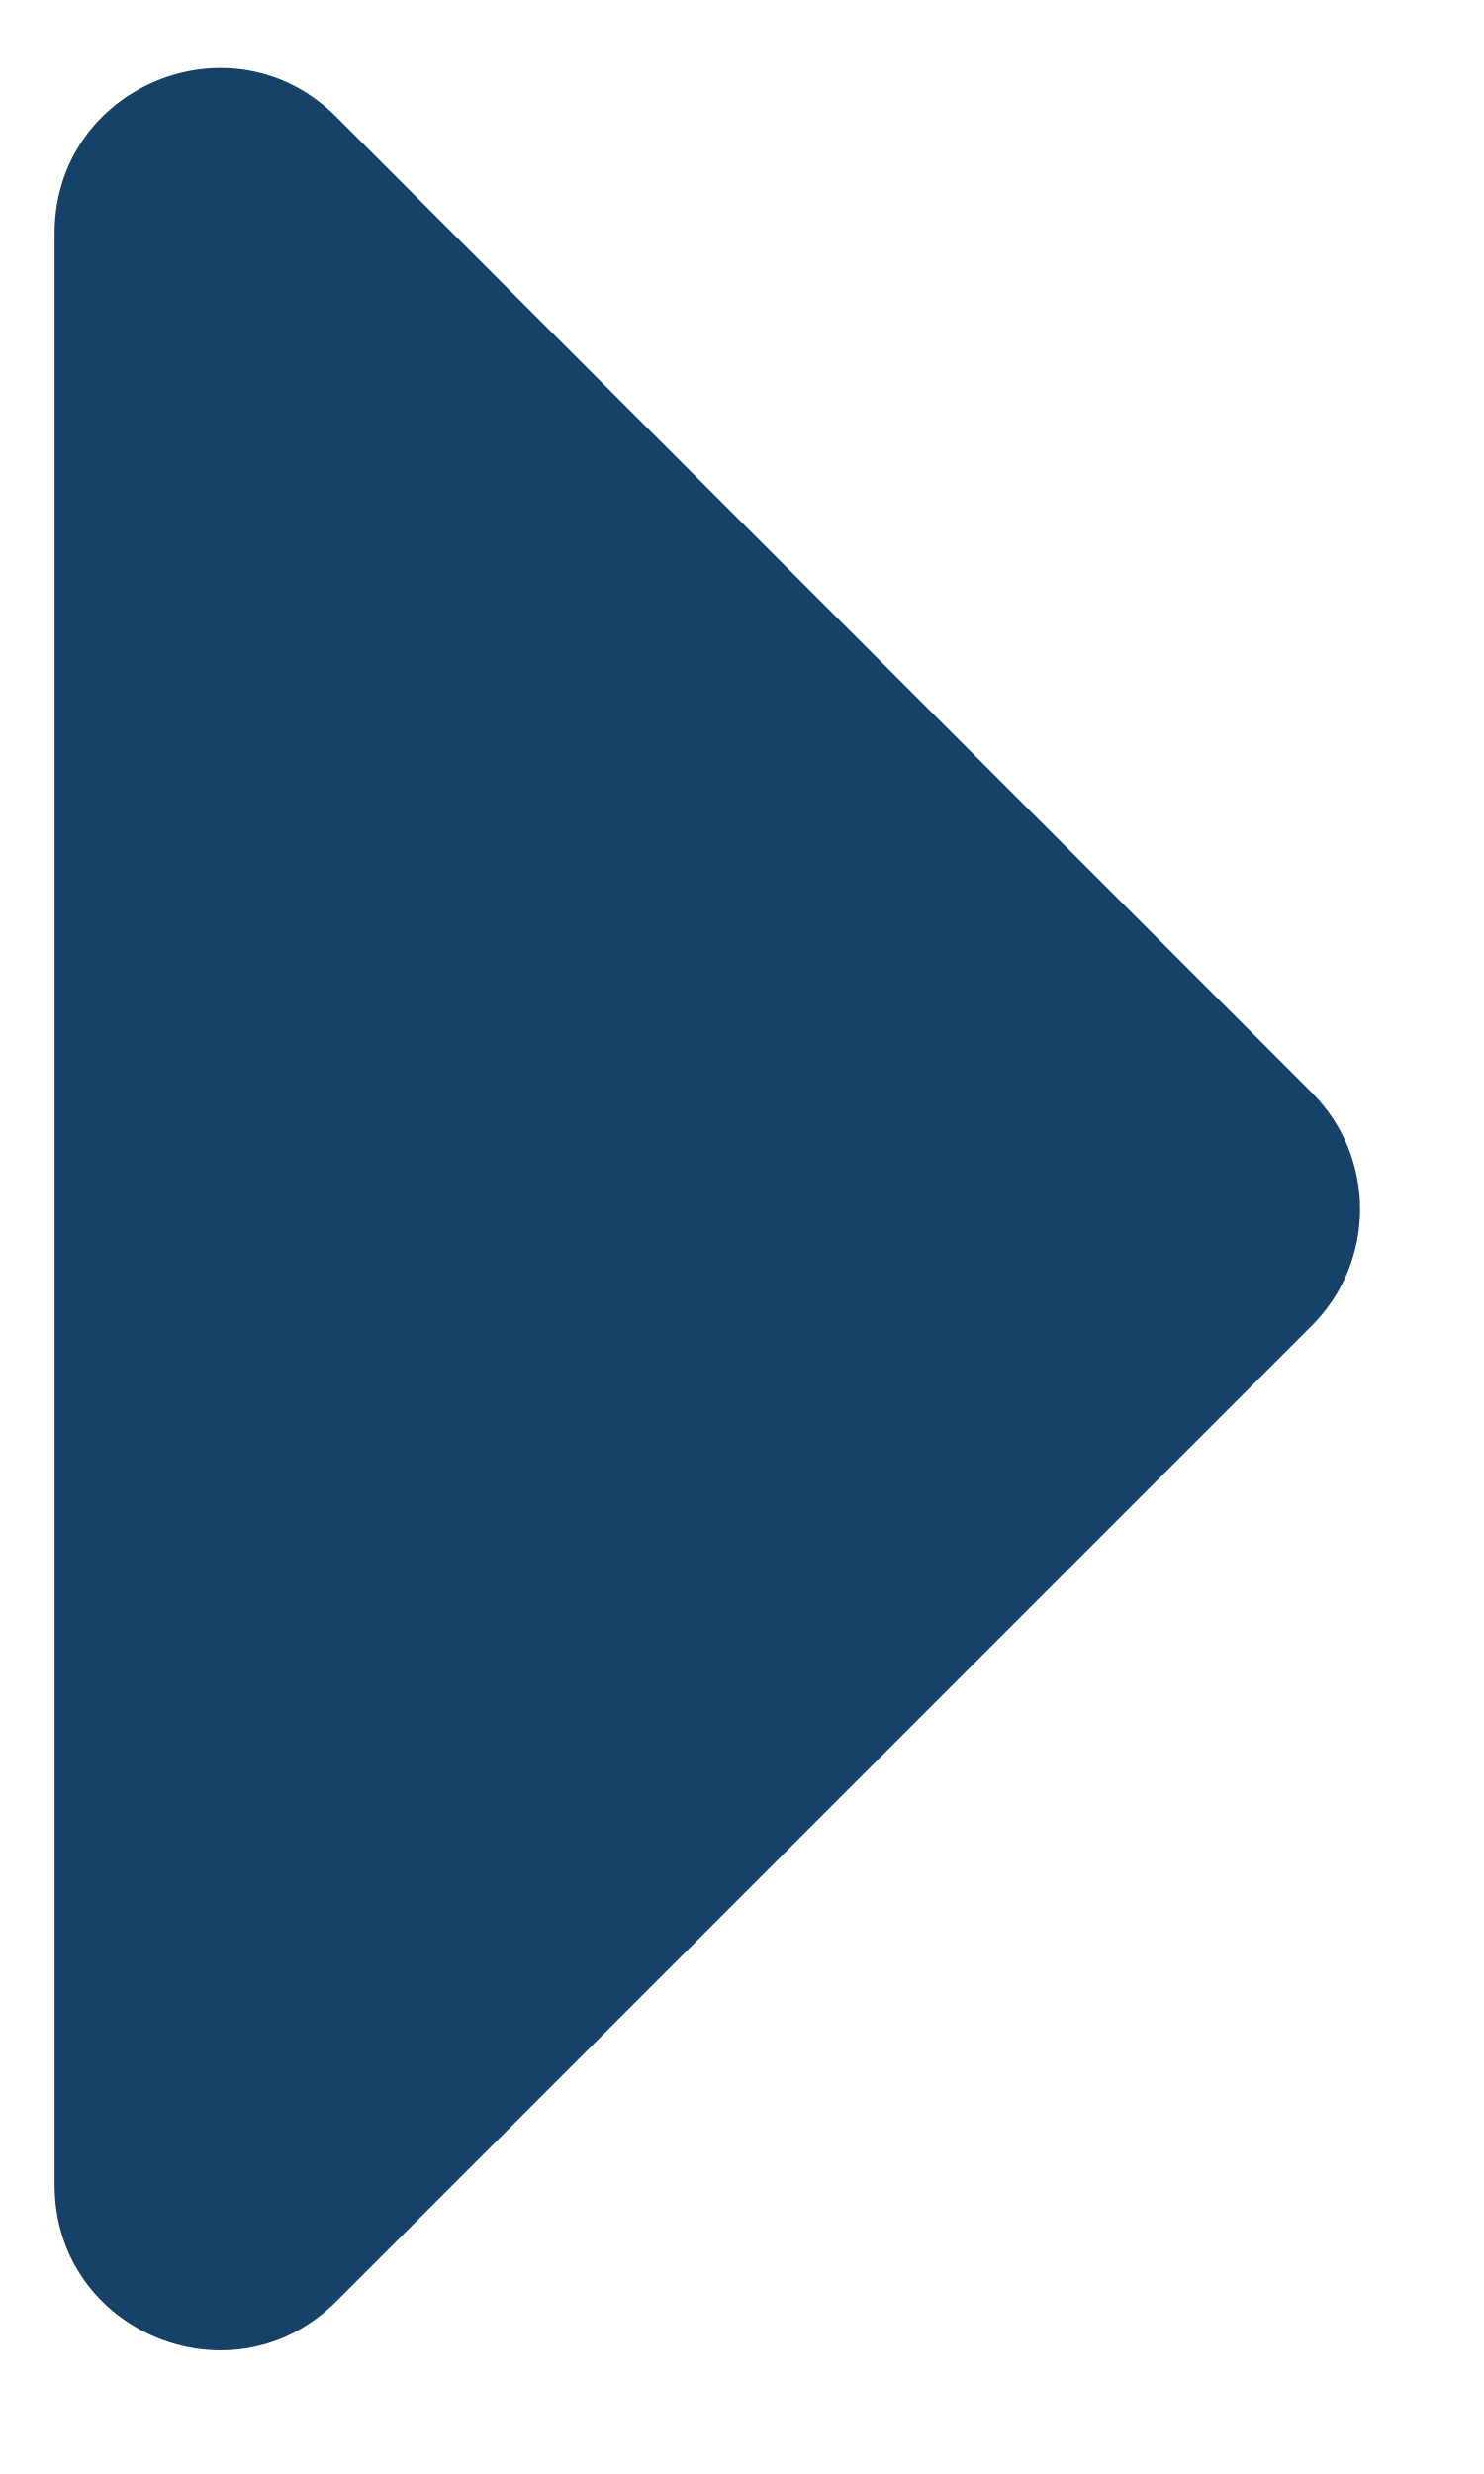
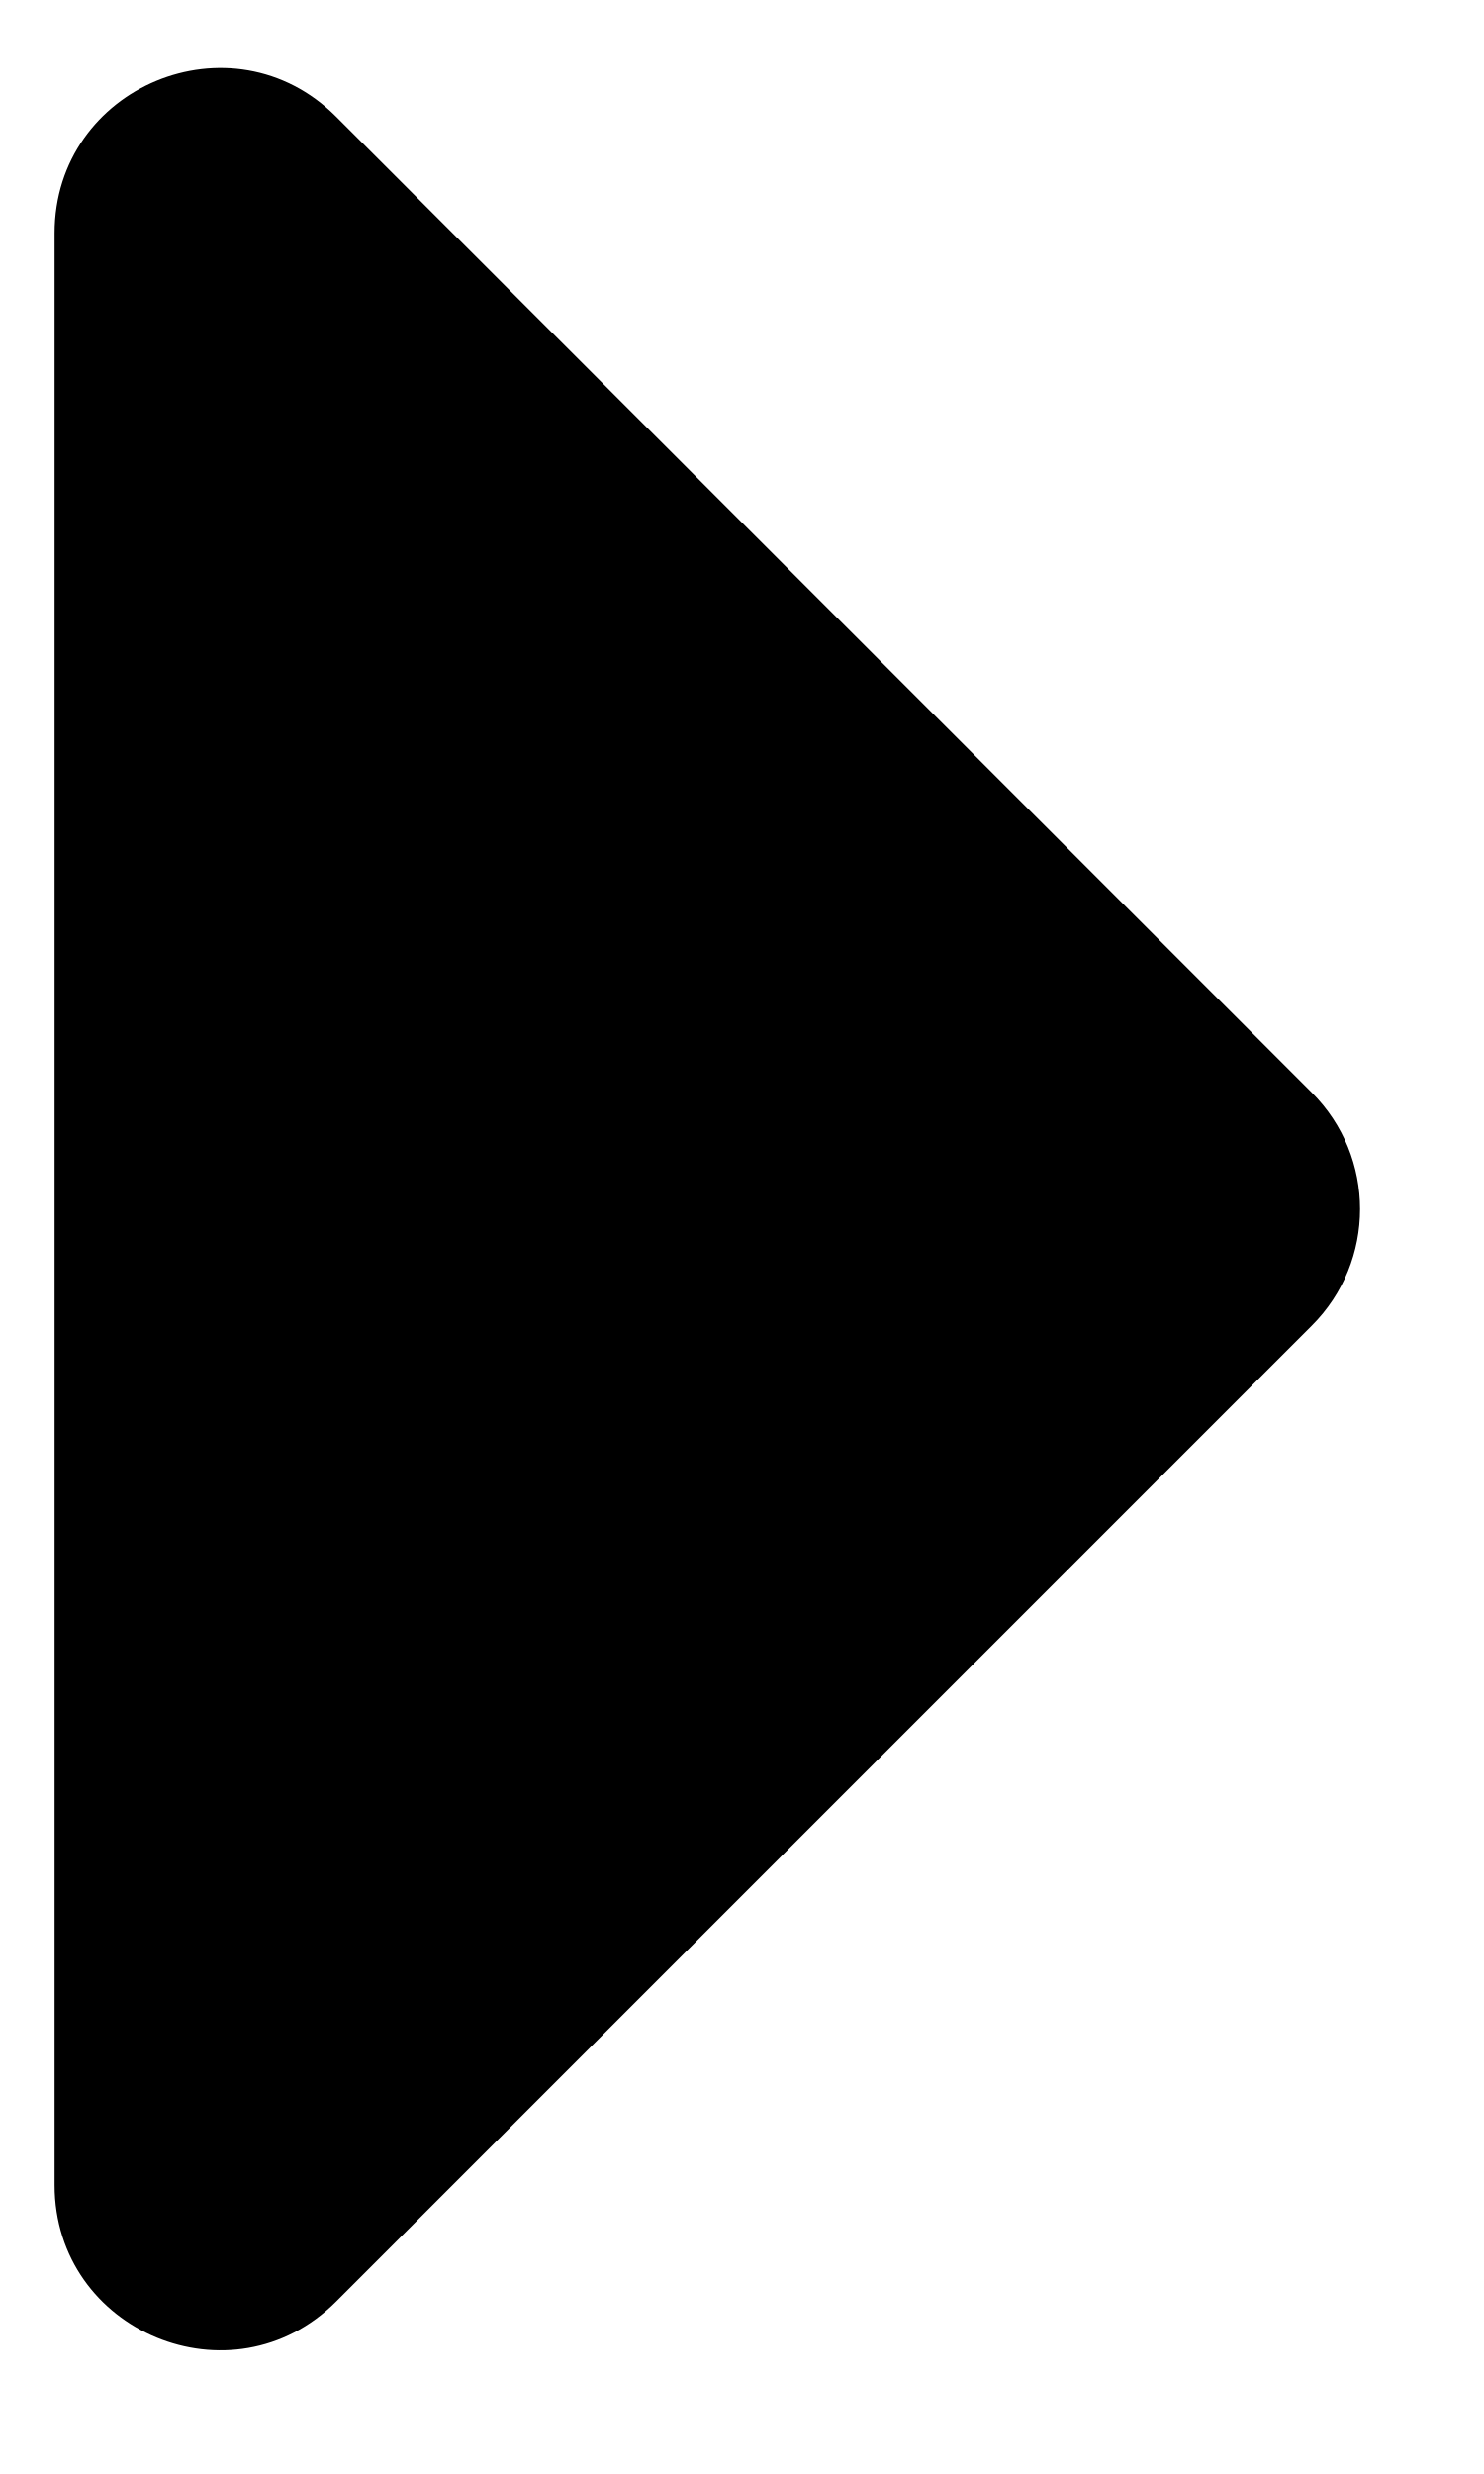
<svg xmlns="http://www.w3.org/2000/svg" width="9" height="15" viewBox="0 0 9 15" fill="none">
-   <path d="M7.955 8.038L2.038 13.955C1.408 14.585 0.331 14.139 0.331 13.248L0.331 1.414C0.331 0.523 1.408 0.077 2.038 0.707L7.955 6.624C8.346 7.014 8.346 7.648 7.955 8.038Z" fill="#164168" />
+   <path d="M7.955 8.038L2.038 13.955C1.408 14.585 0.331 14.139 0.331 13.248L0.331 1.414C0.331 0.523 1.408 0.077 2.038 0.707L7.955 6.624C8.346 7.014 8.346 7.648 7.955 8.038Z" fill="currentColor" />
</svg>
